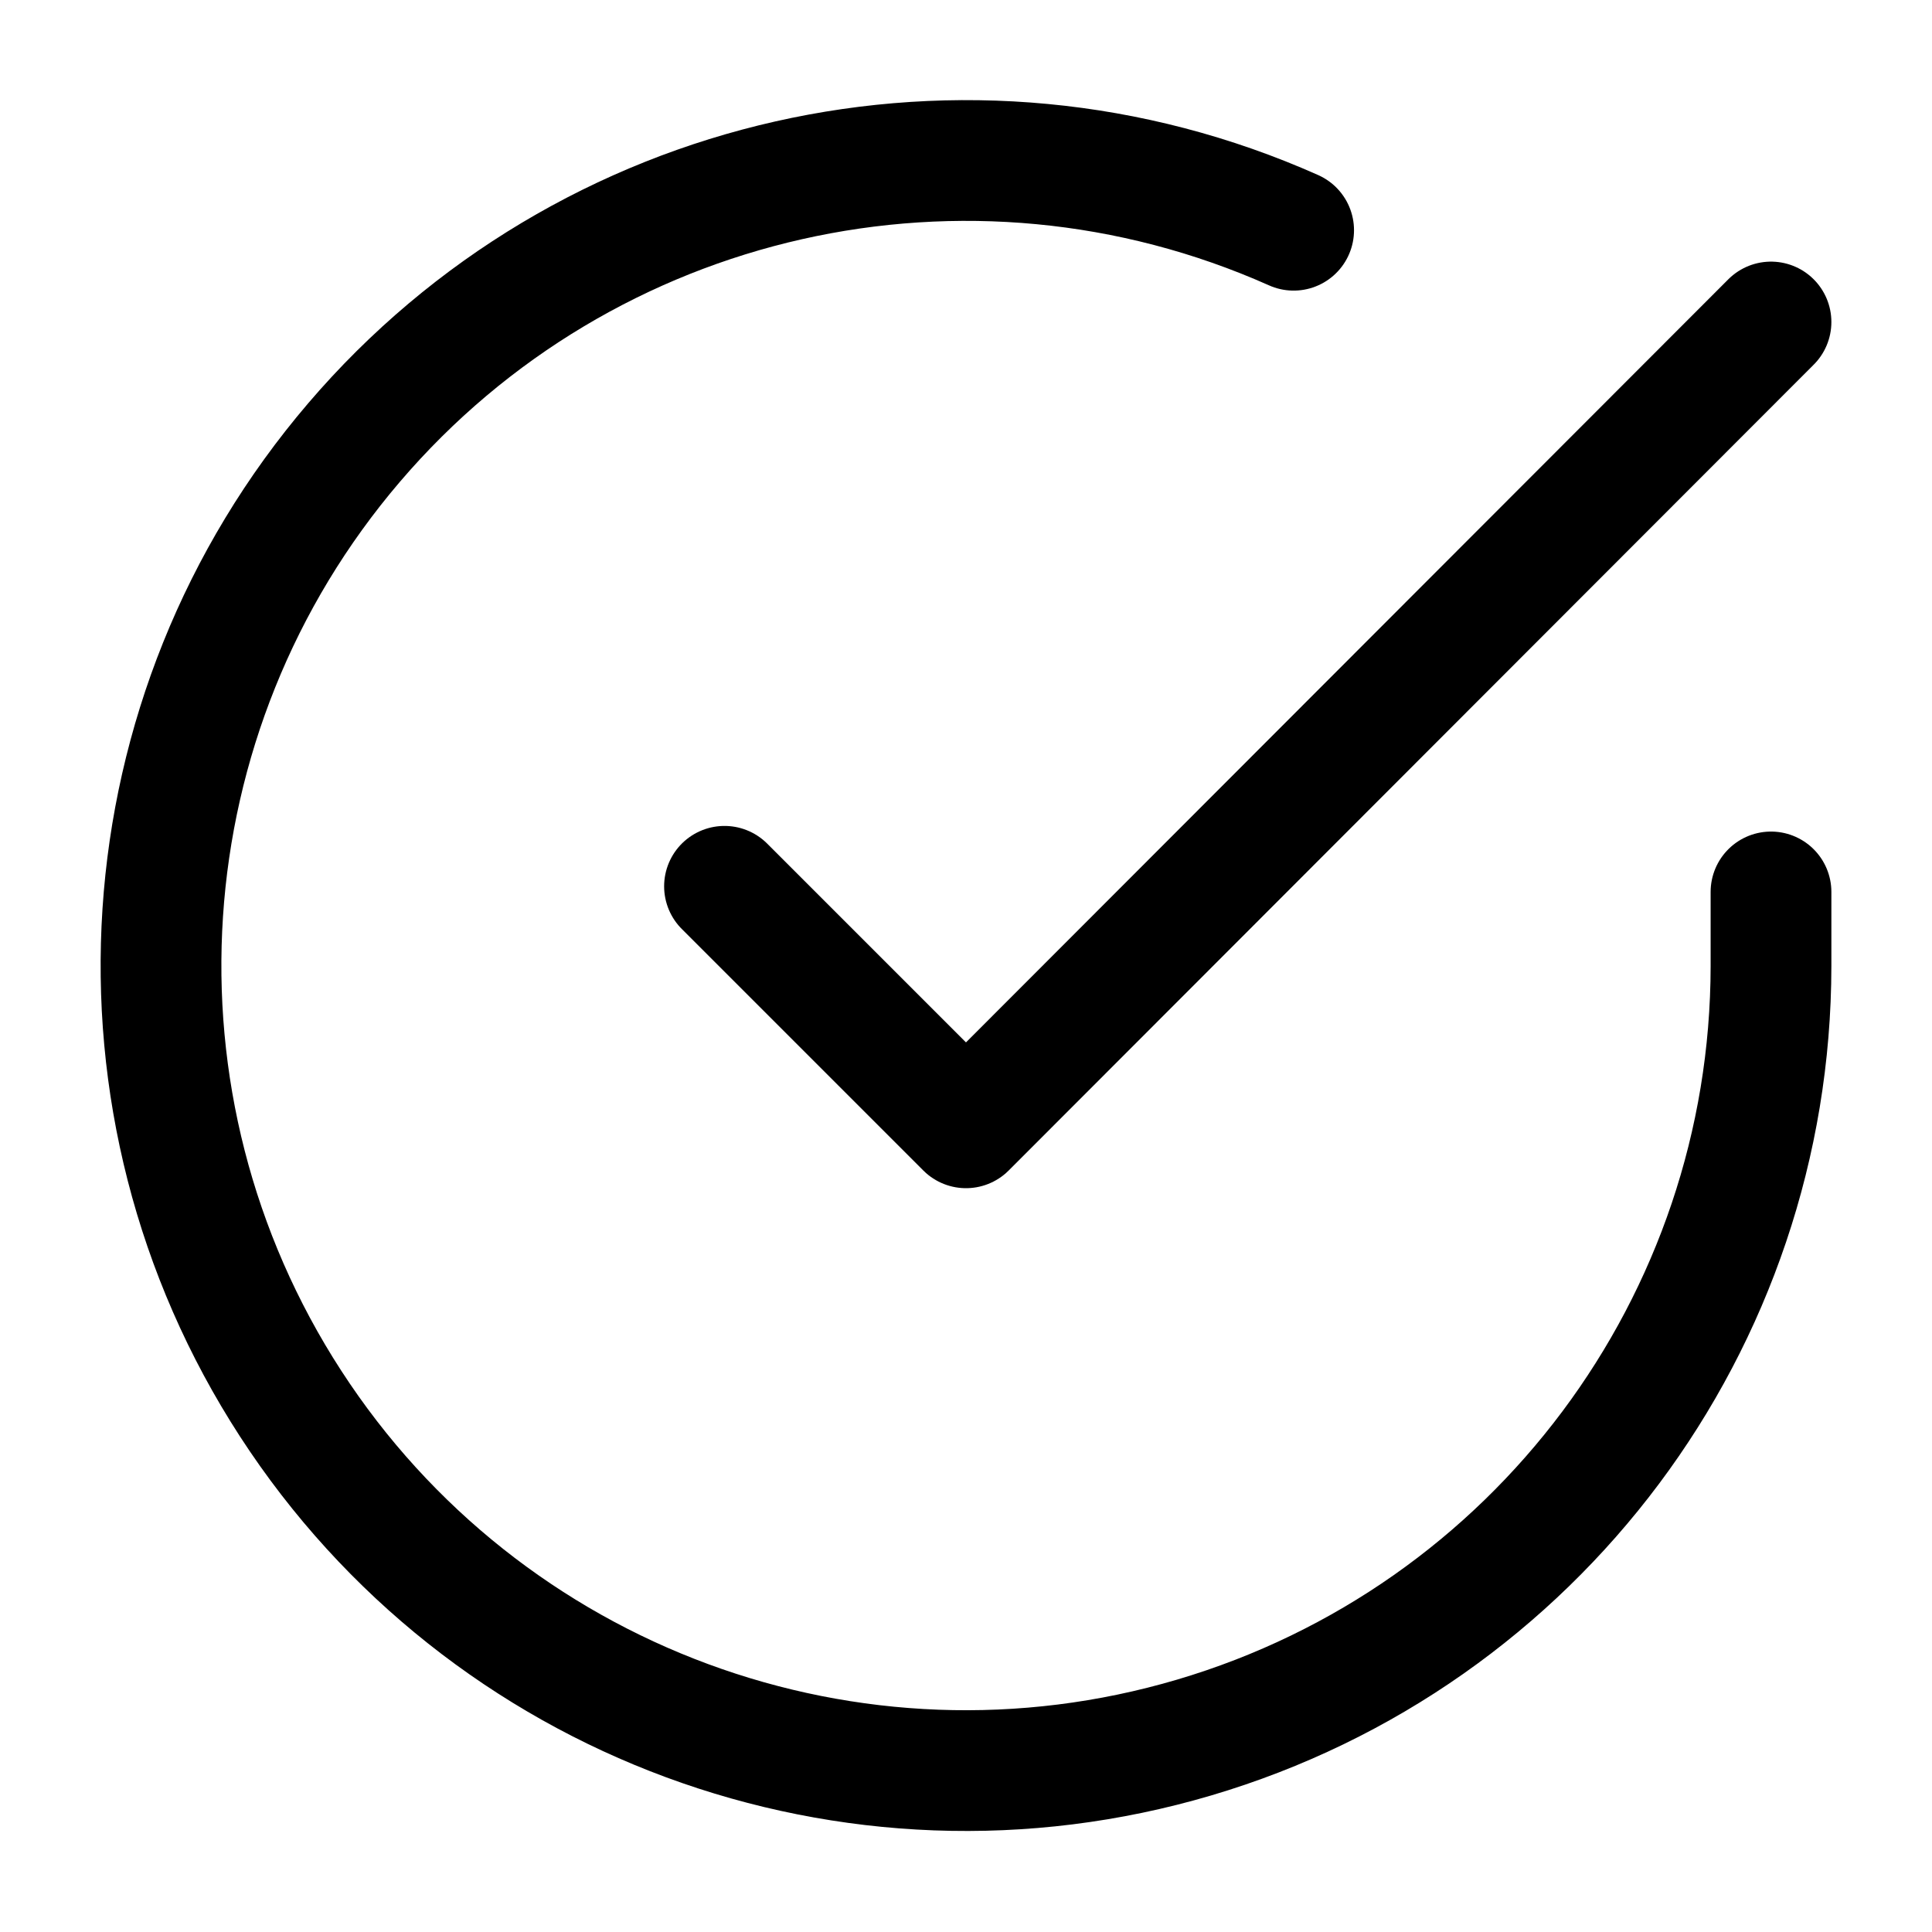
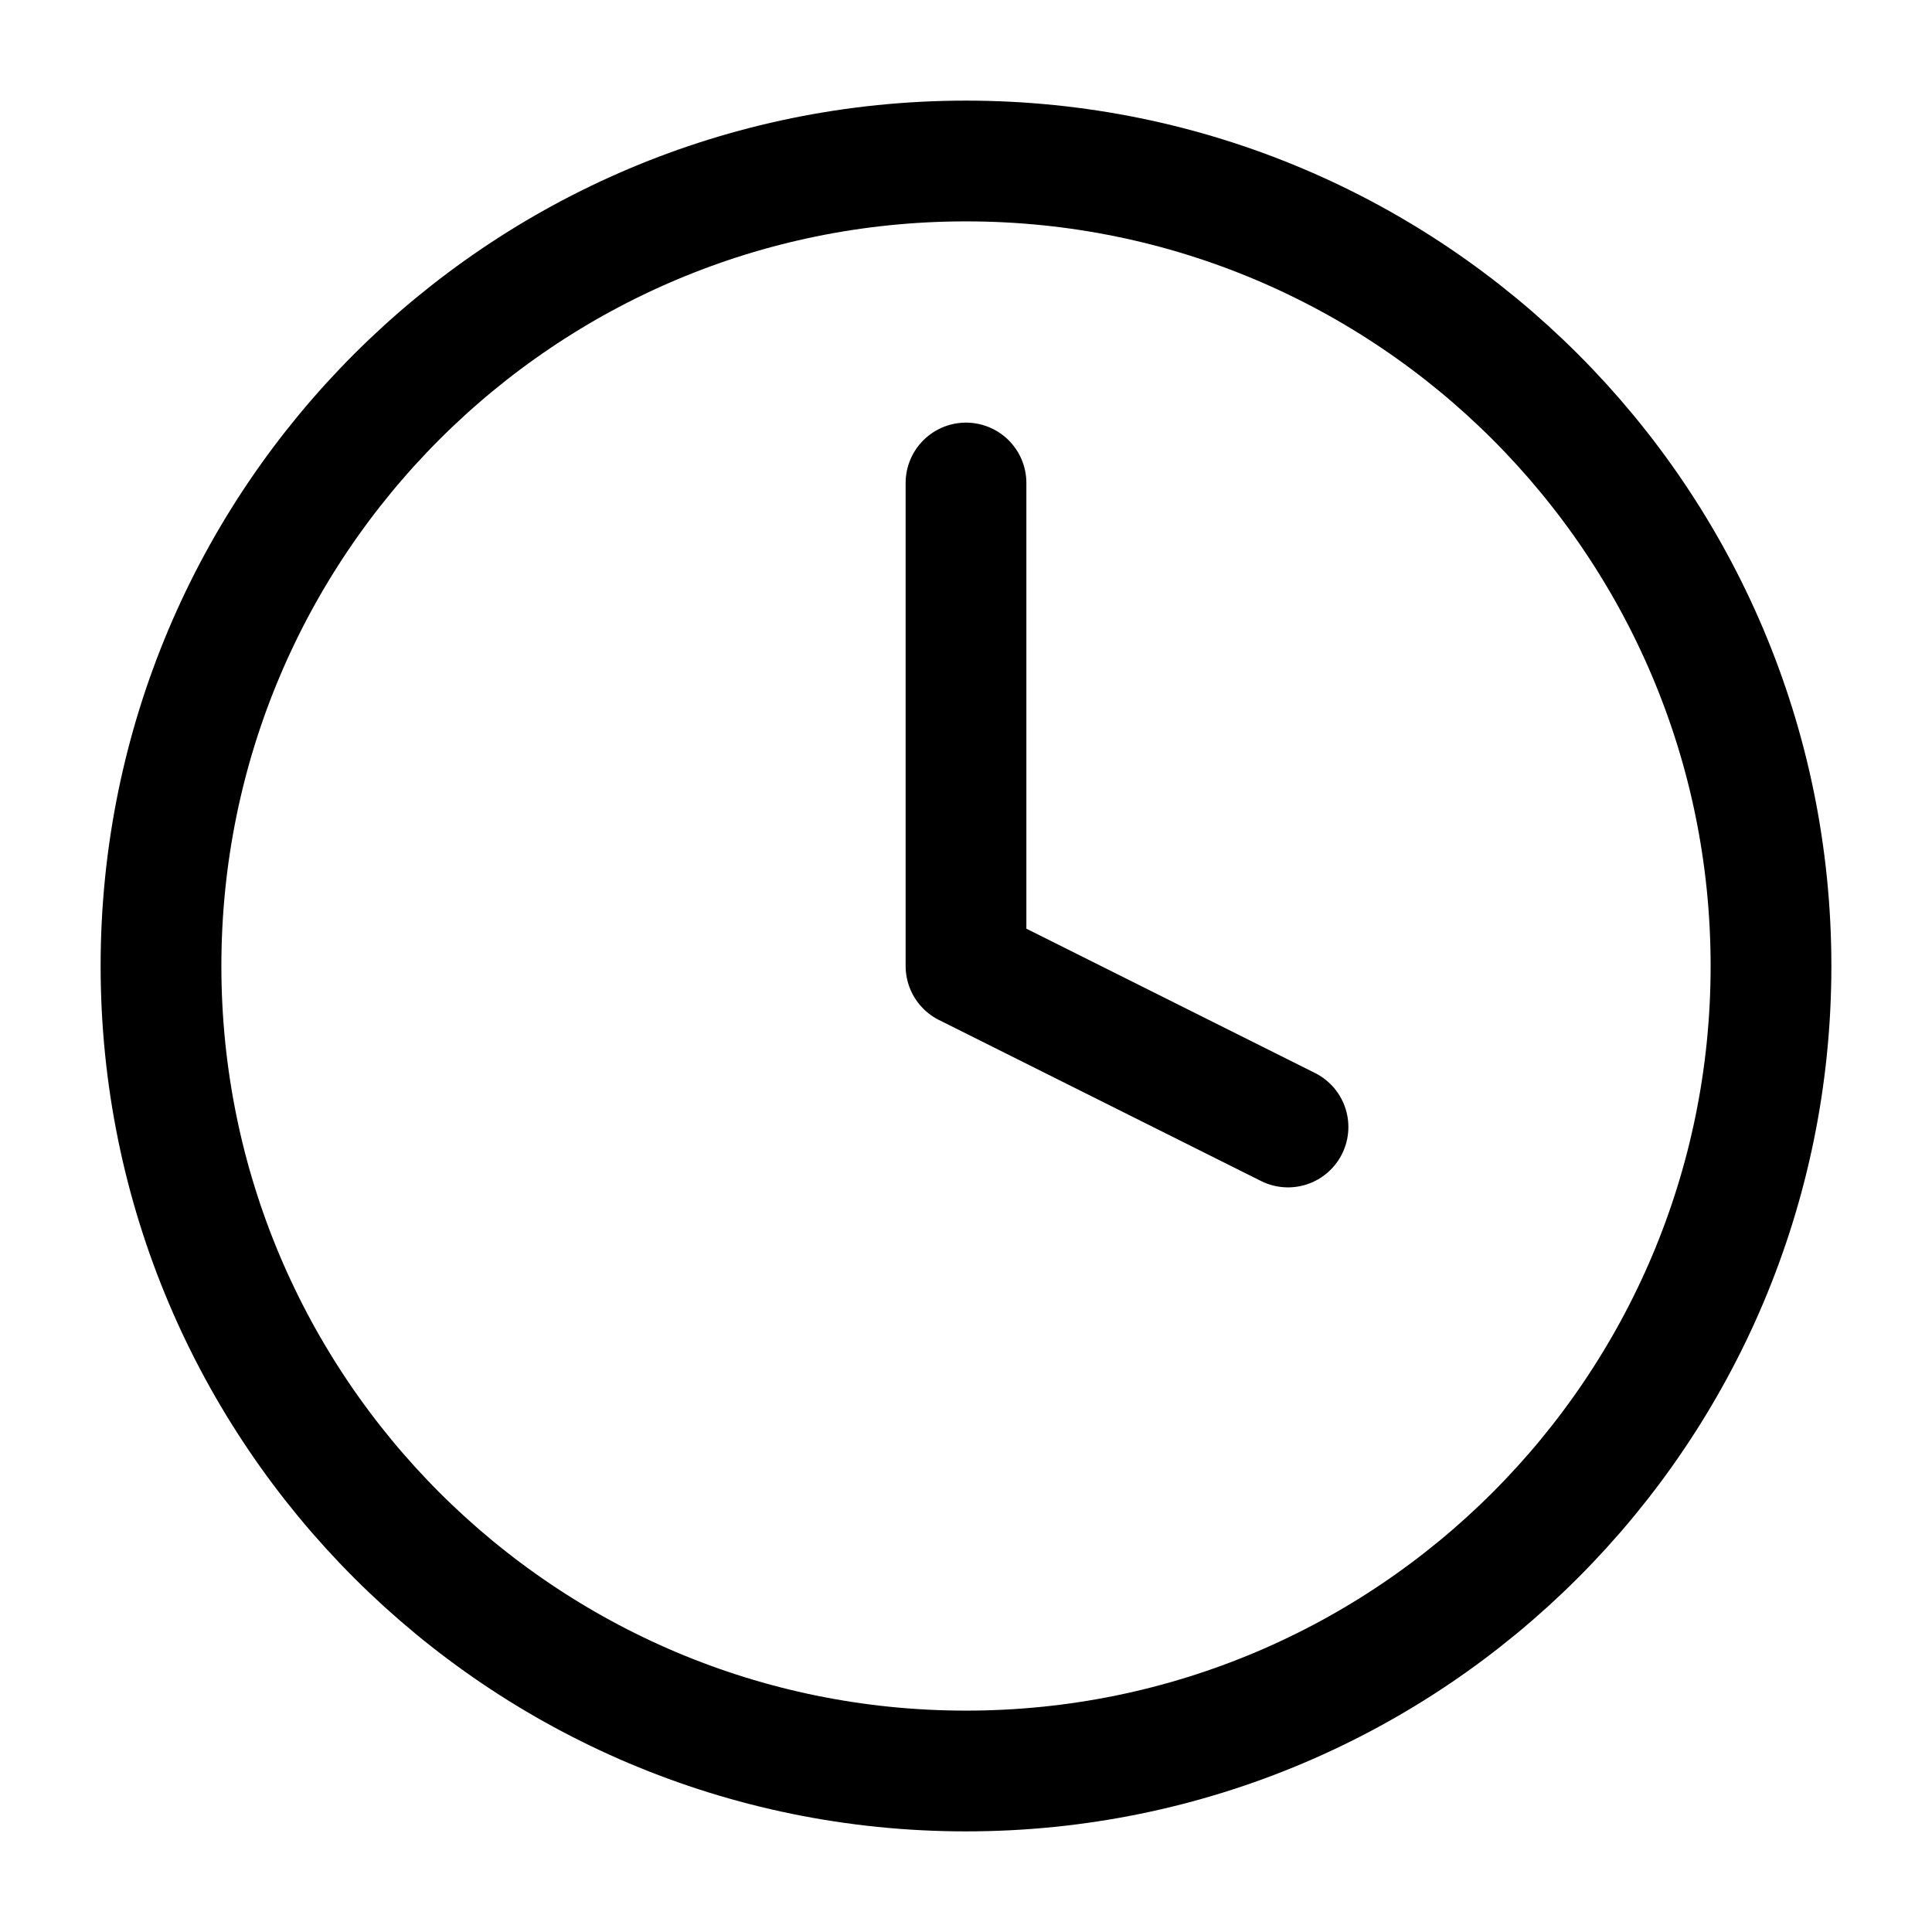
<svg xmlns="http://www.w3.org/2000/svg" width="24" height="24" viewBox="0 0 24 24" fill="none" stroke="currentColor" stroke-width="1.5" stroke-linecap="round" stroke-linejoin="round">
-   <path d="M22 11.08V12a10 10 0 1 1-5.93-9.14" />
-   <polyline points="22 4 12 14.01 9 11.01" />
+   <circle cx="12" cy="12" r="10" />
+   <polyline points="12 6 12 12 16 14" />
</svg>
